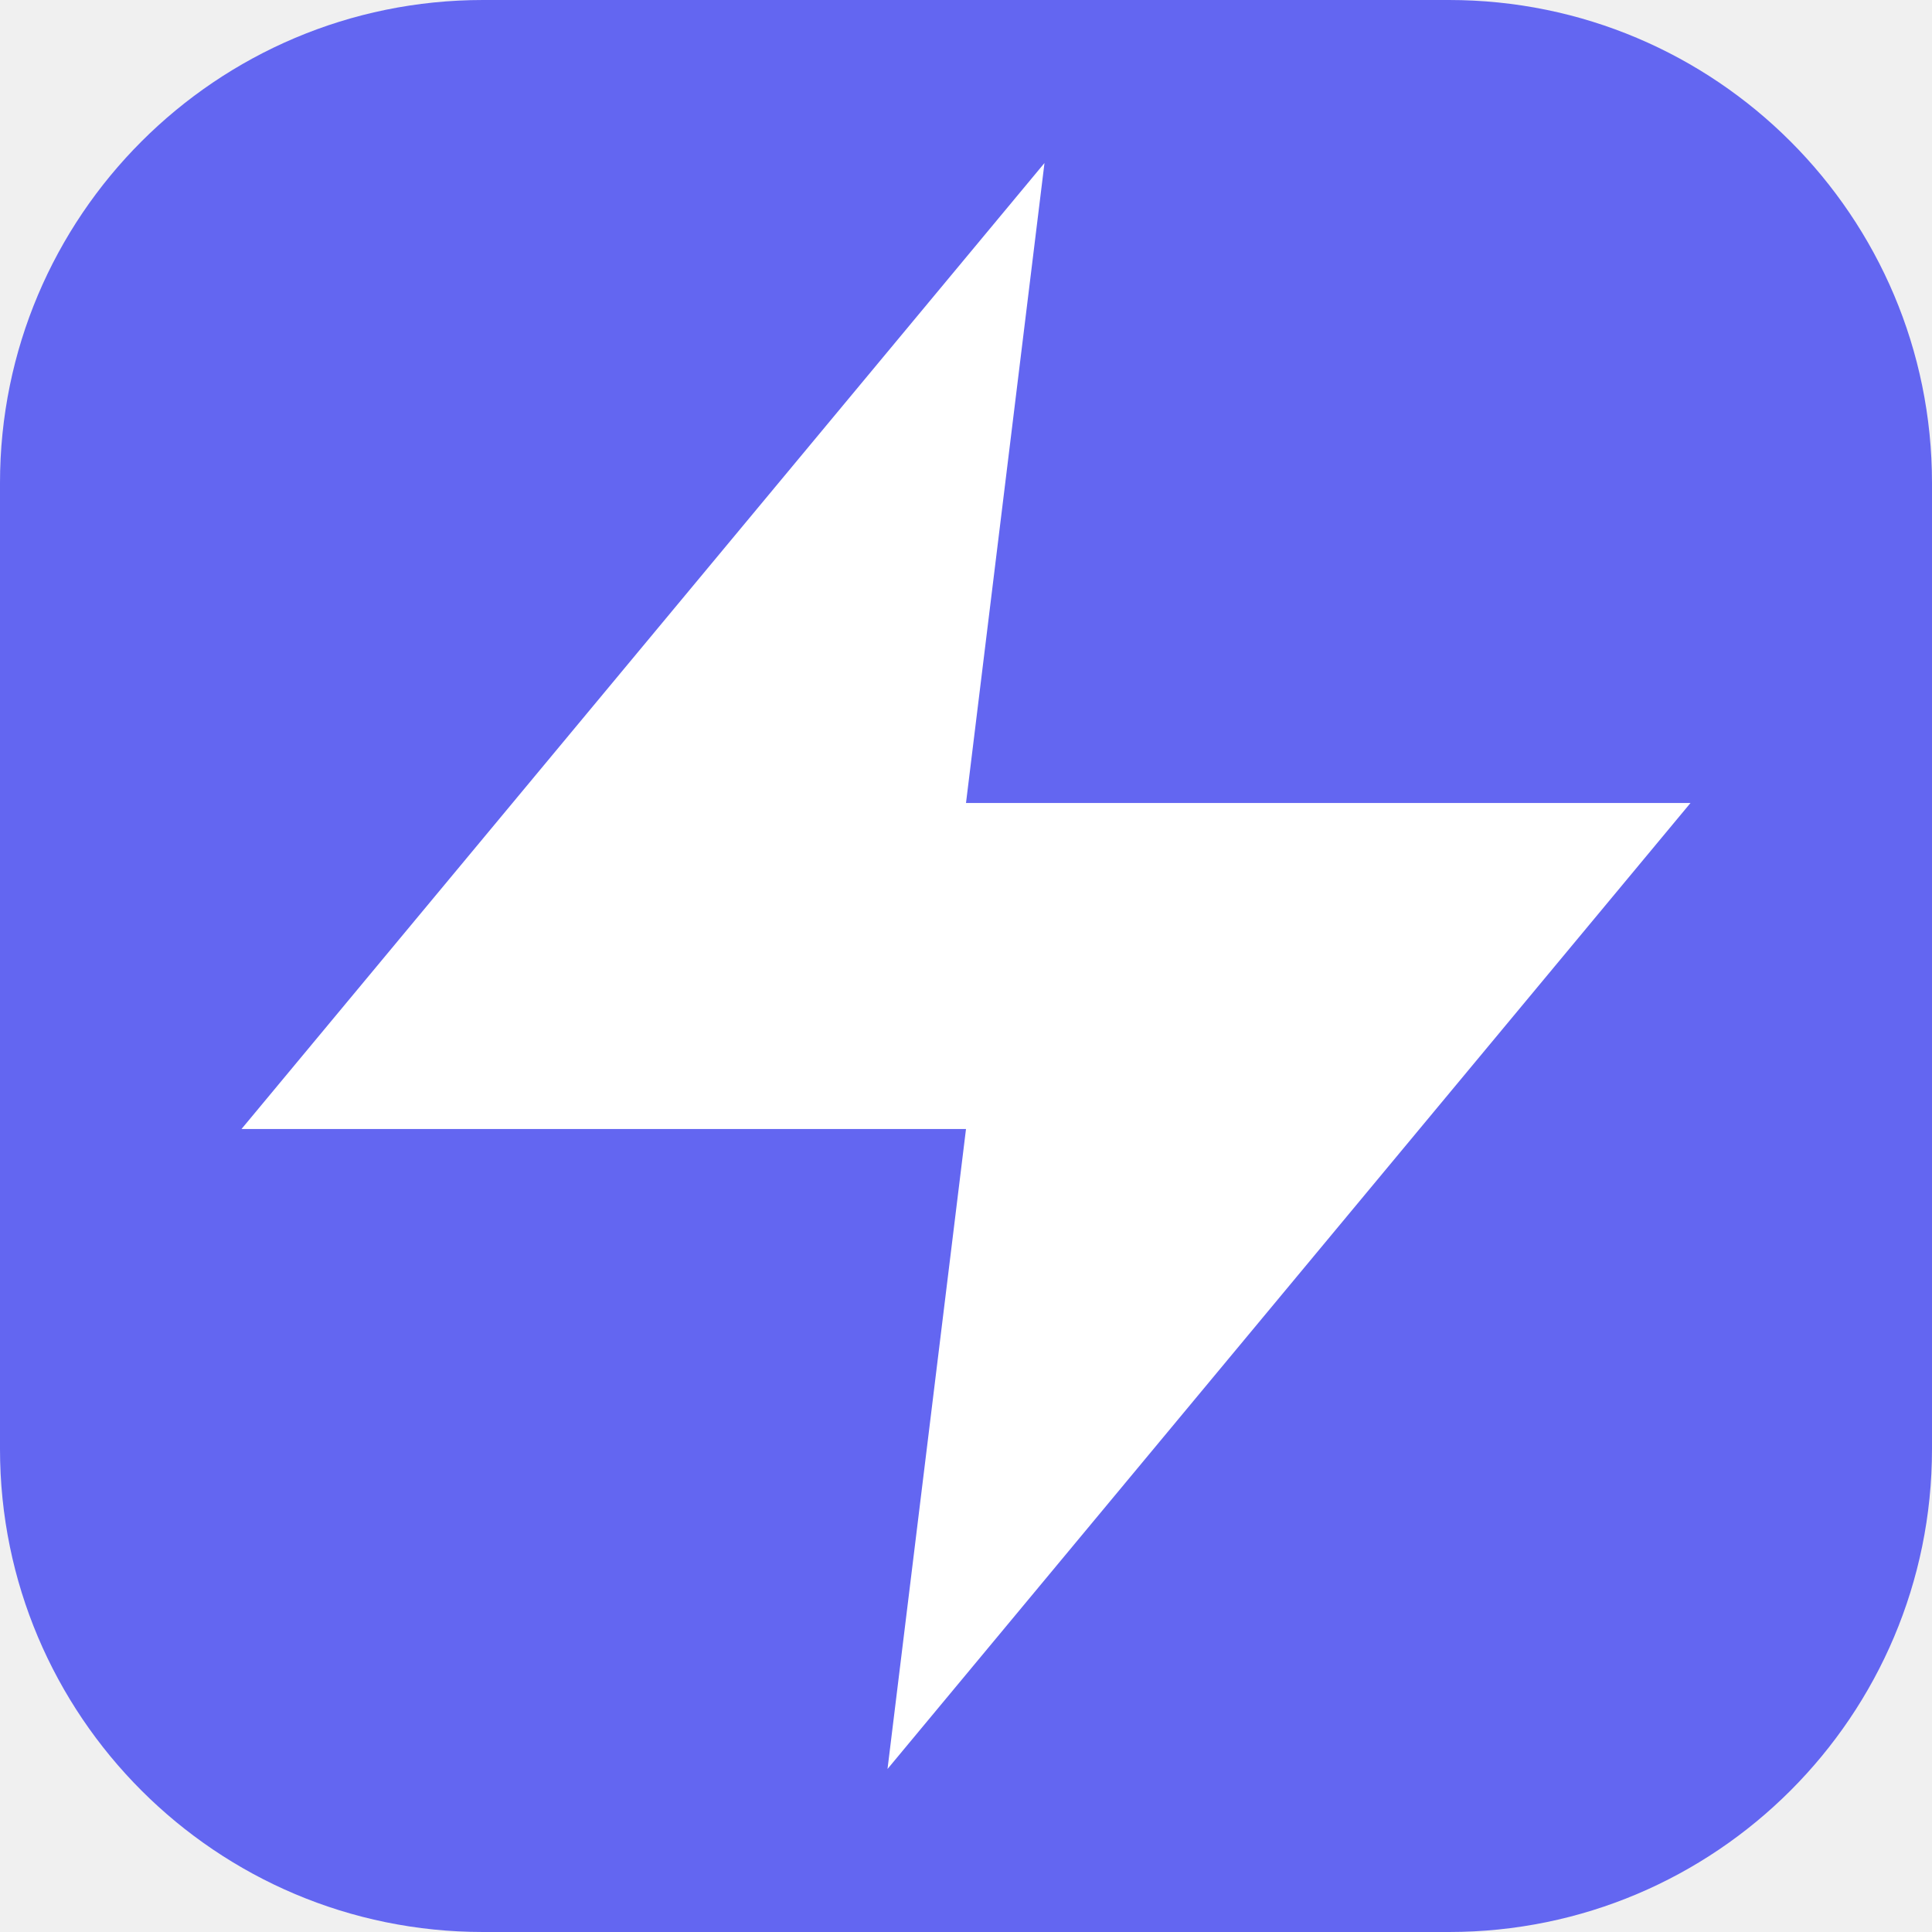
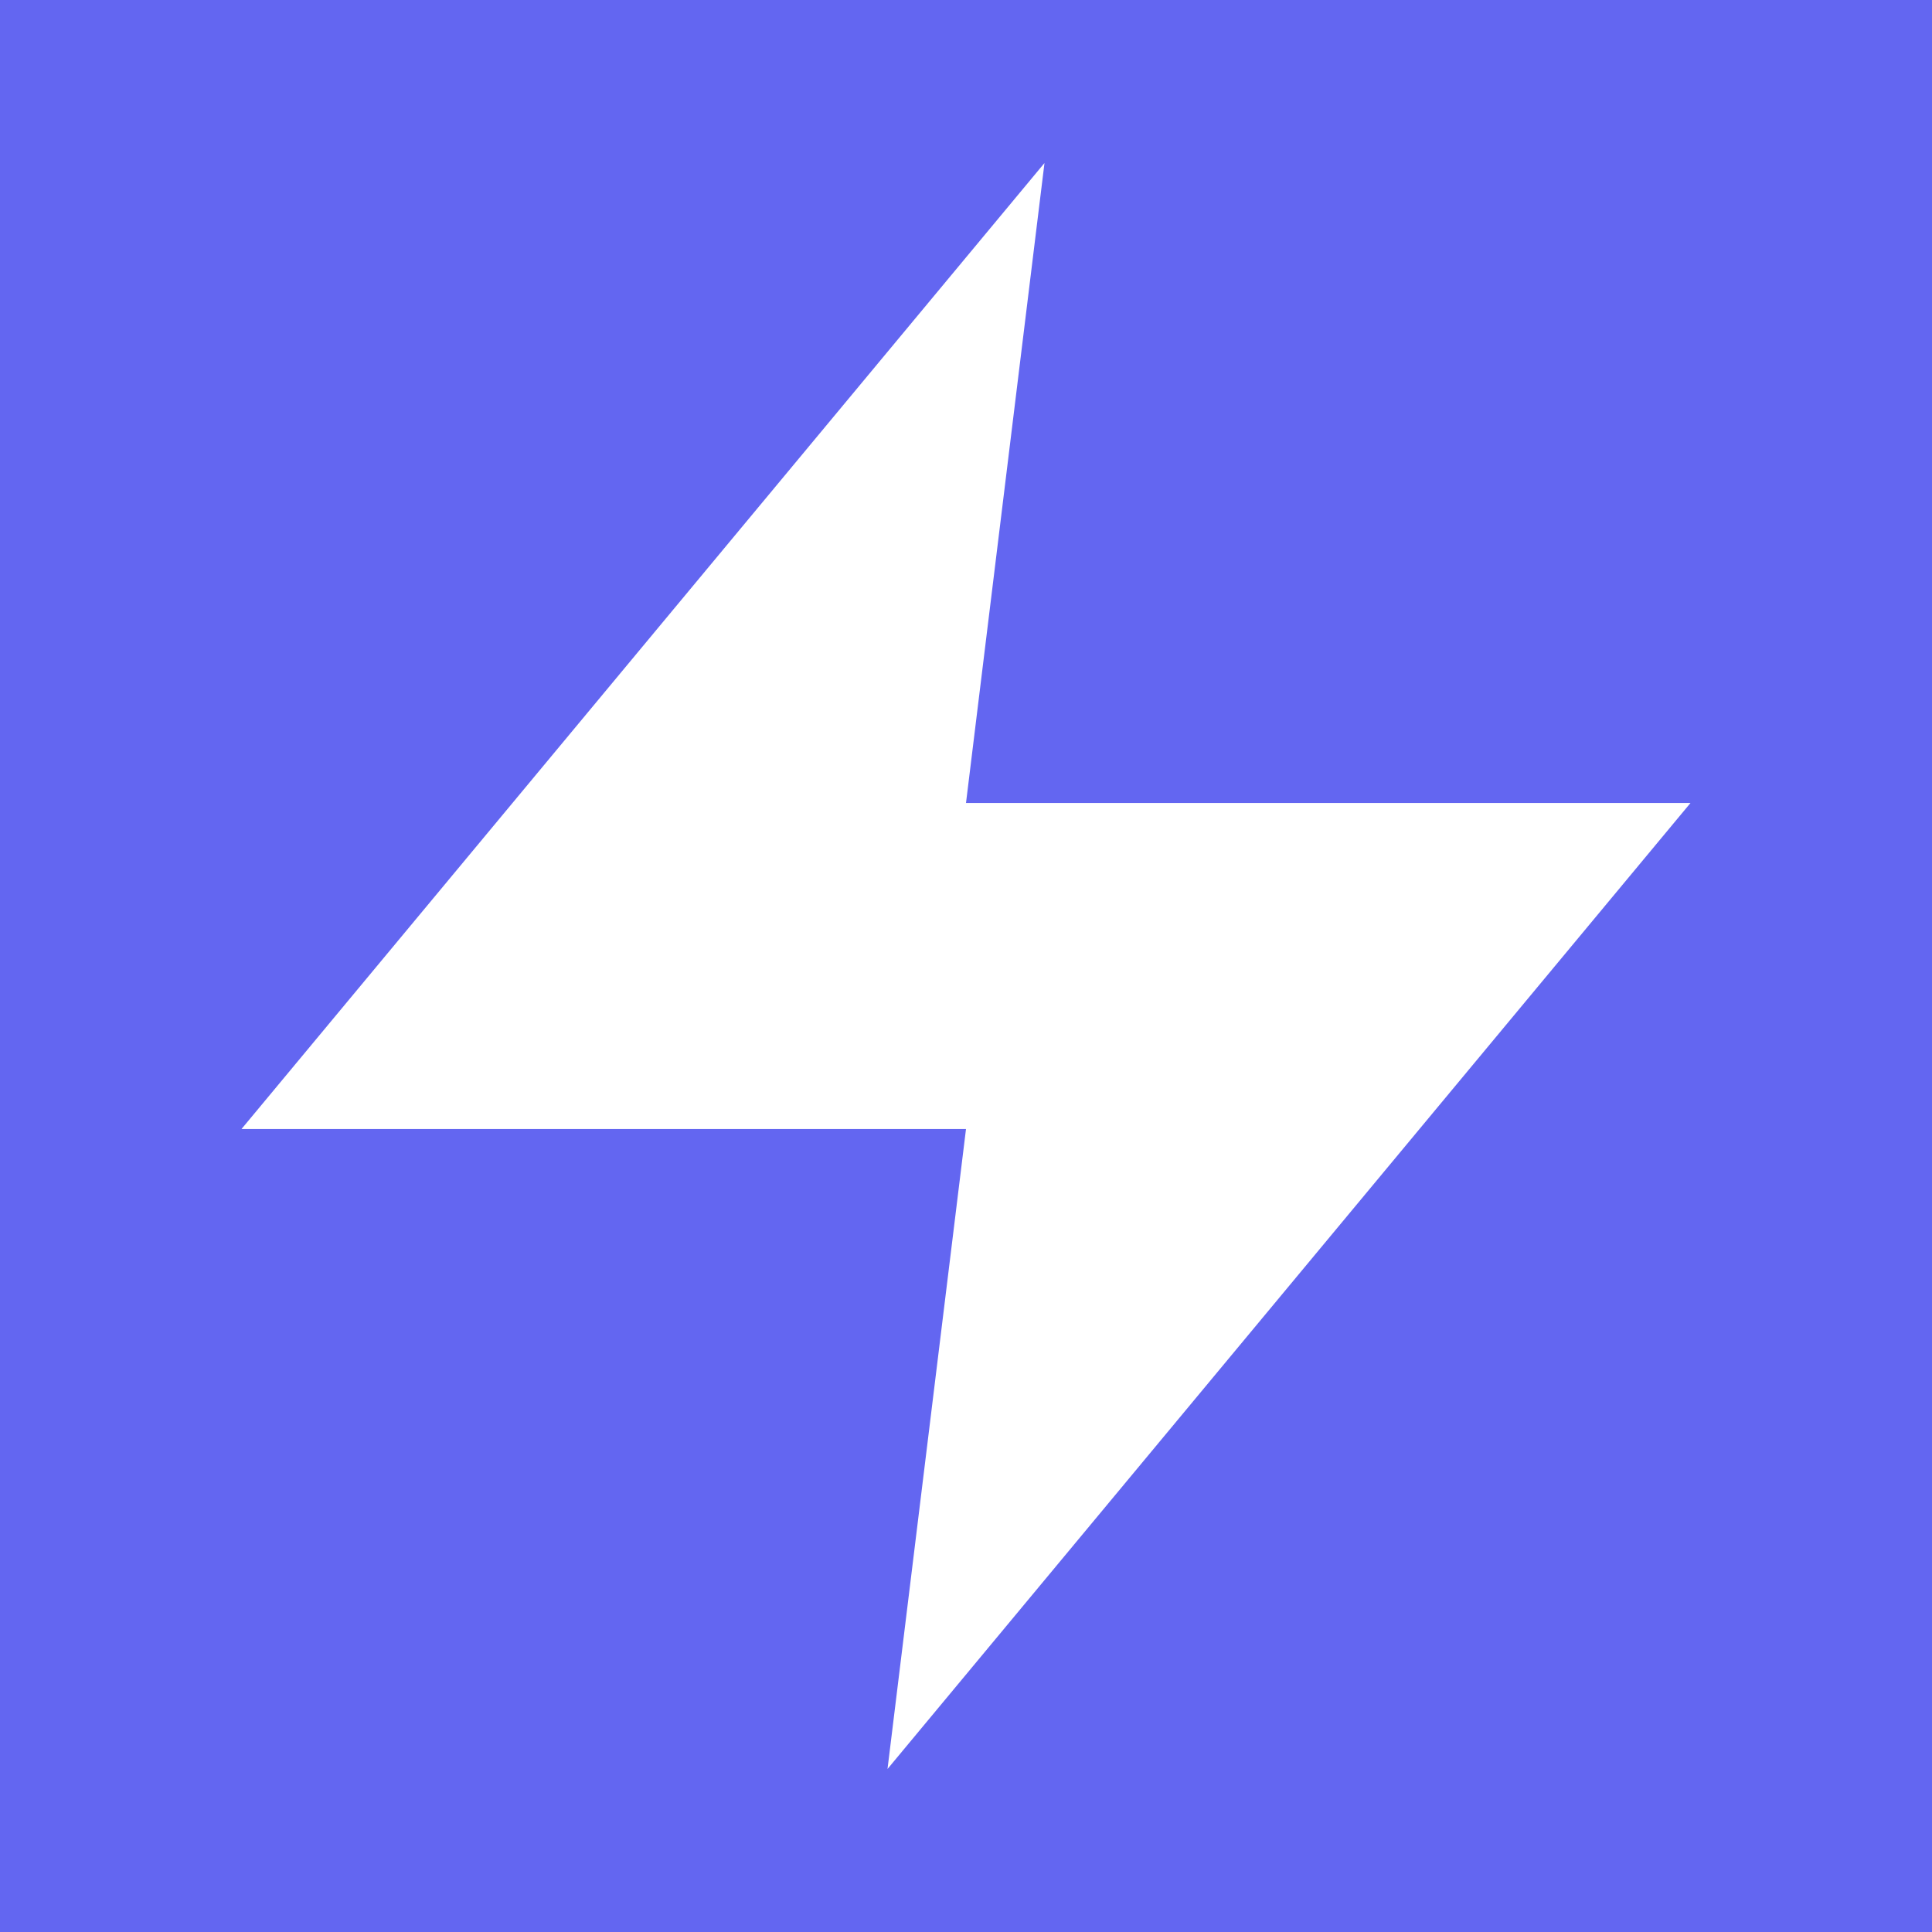
<svg xmlns="http://www.w3.org/2000/svg" viewBox="0 0 32 32" fill="none">
-   <rect width="32" height="32" rx="8" fill="#6366f1" />
+   <rect width="32" height="32" fill="#6366f1" />
  <polygon points="17.3,2.7 4,18.7 16,18.7 14.7,29.3 28,13.3 16,13.3" fill="white" />
</svg>
